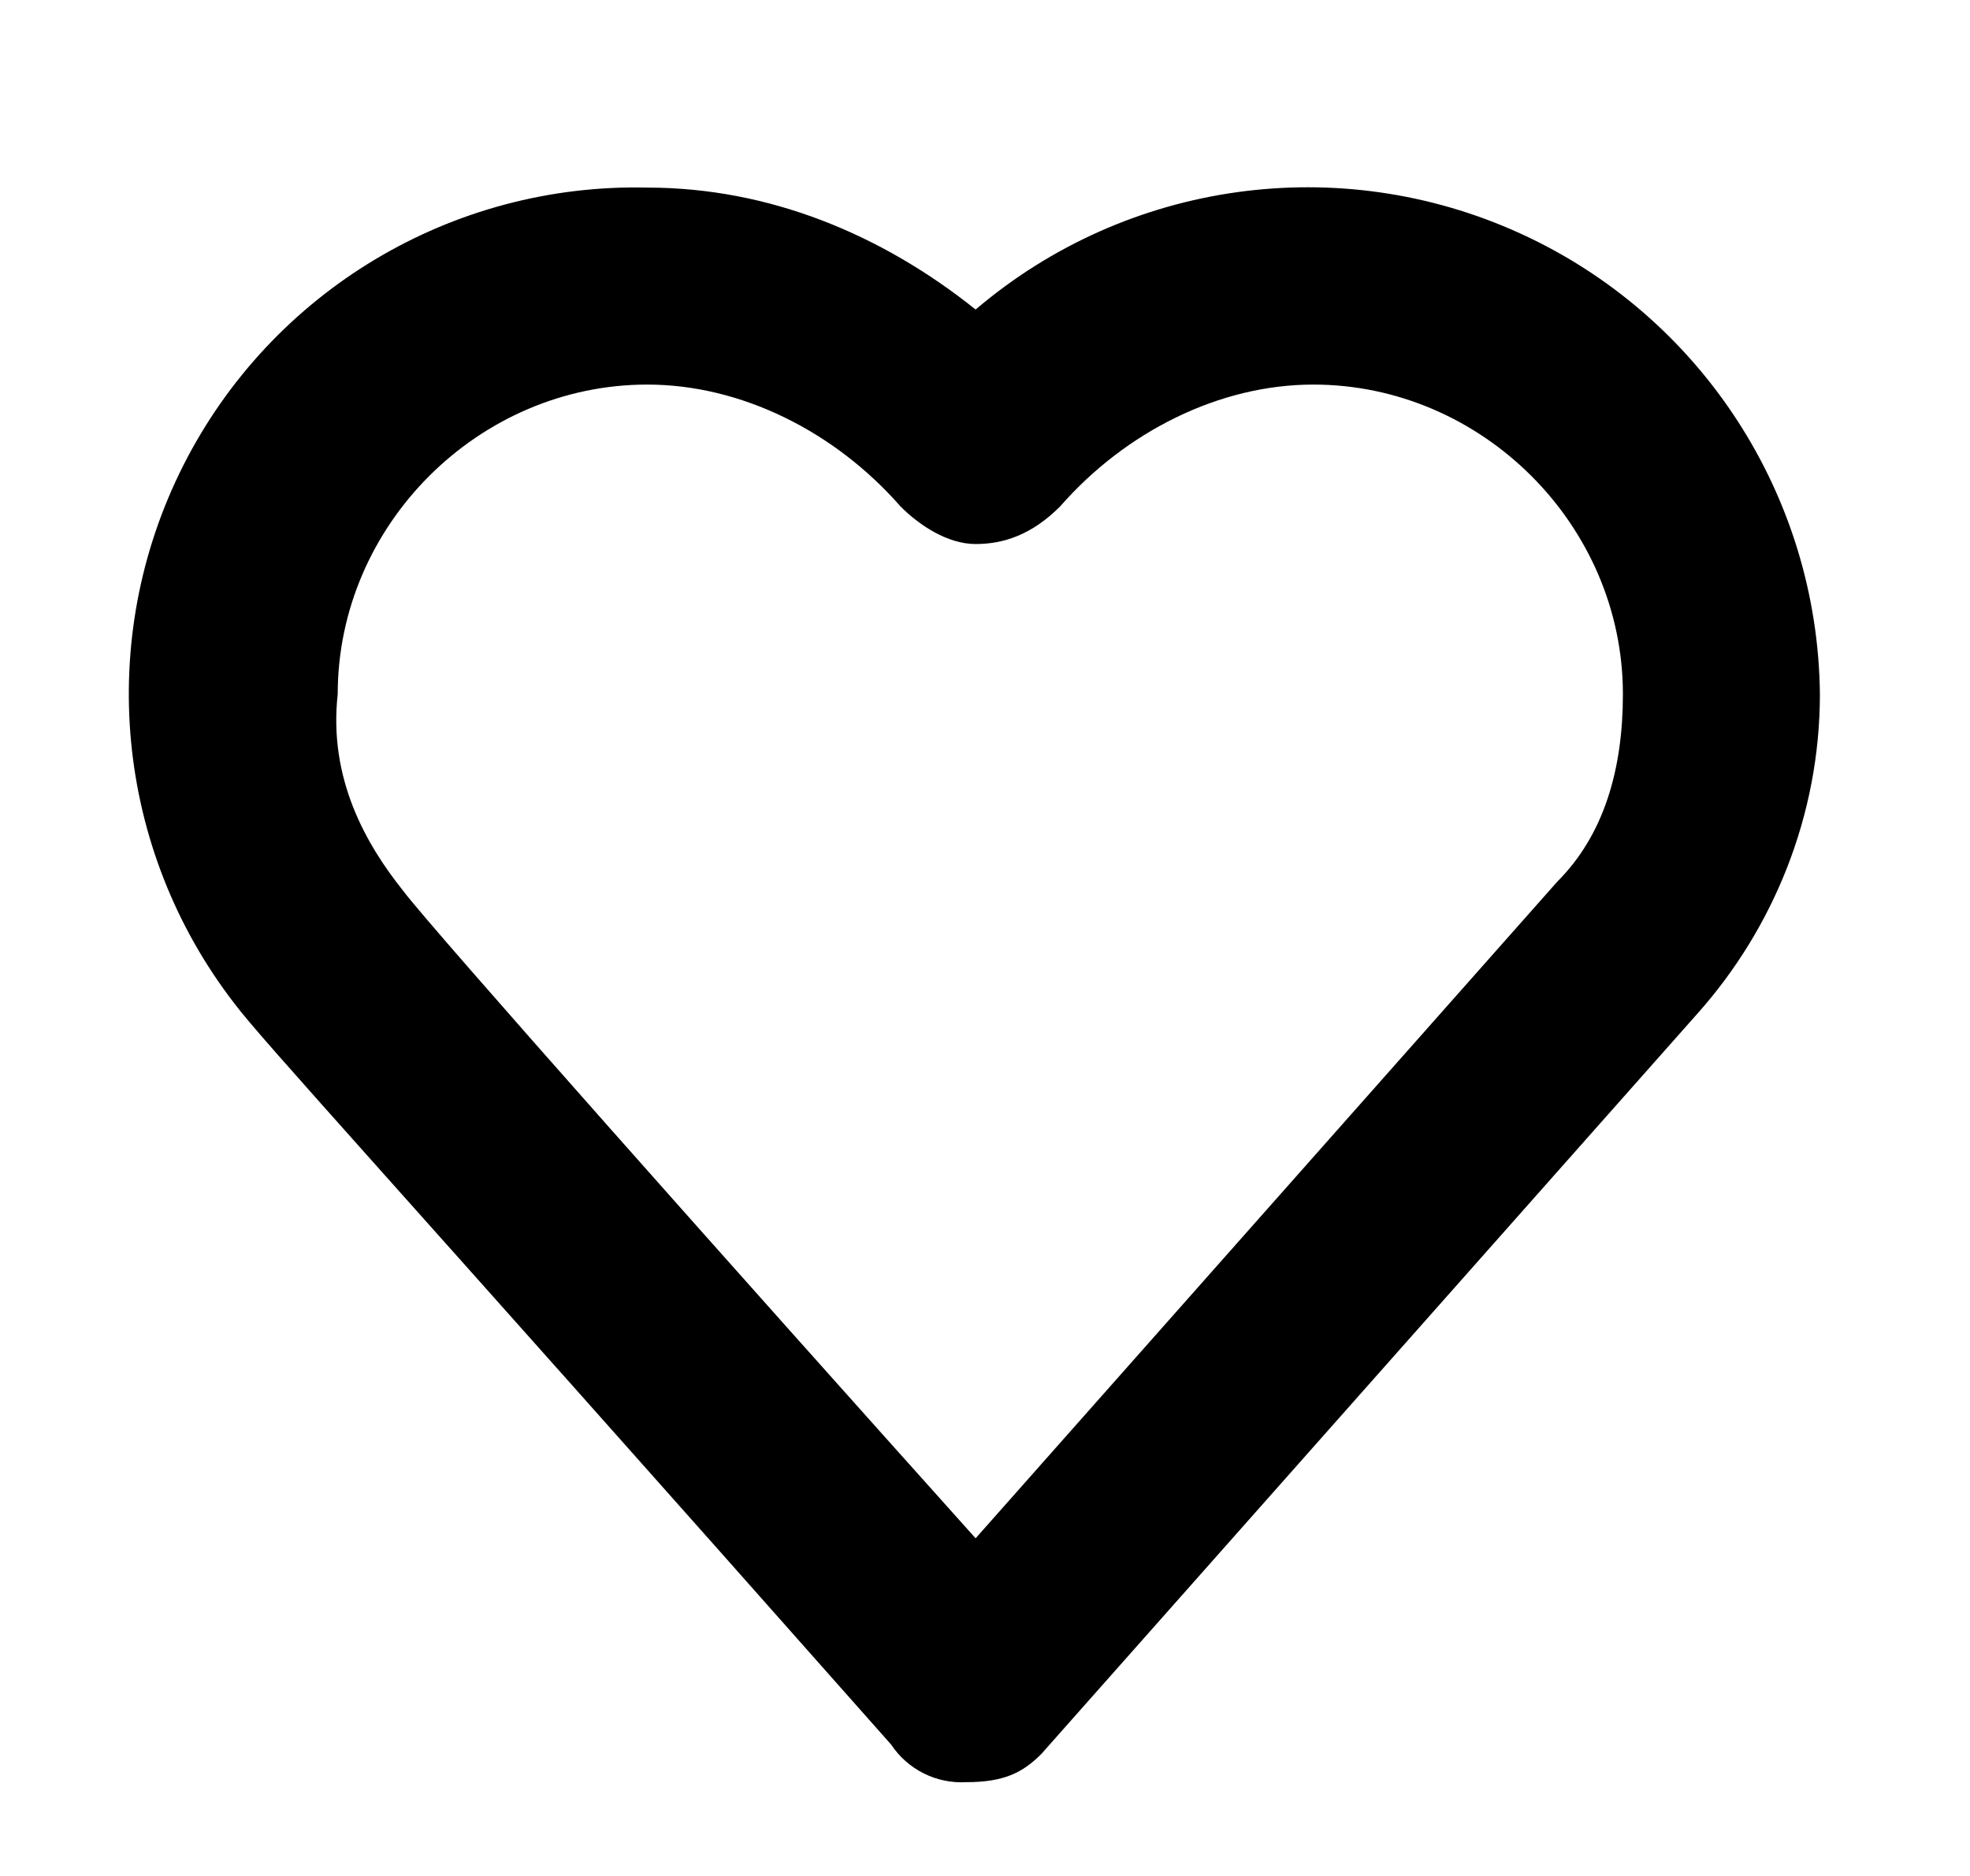
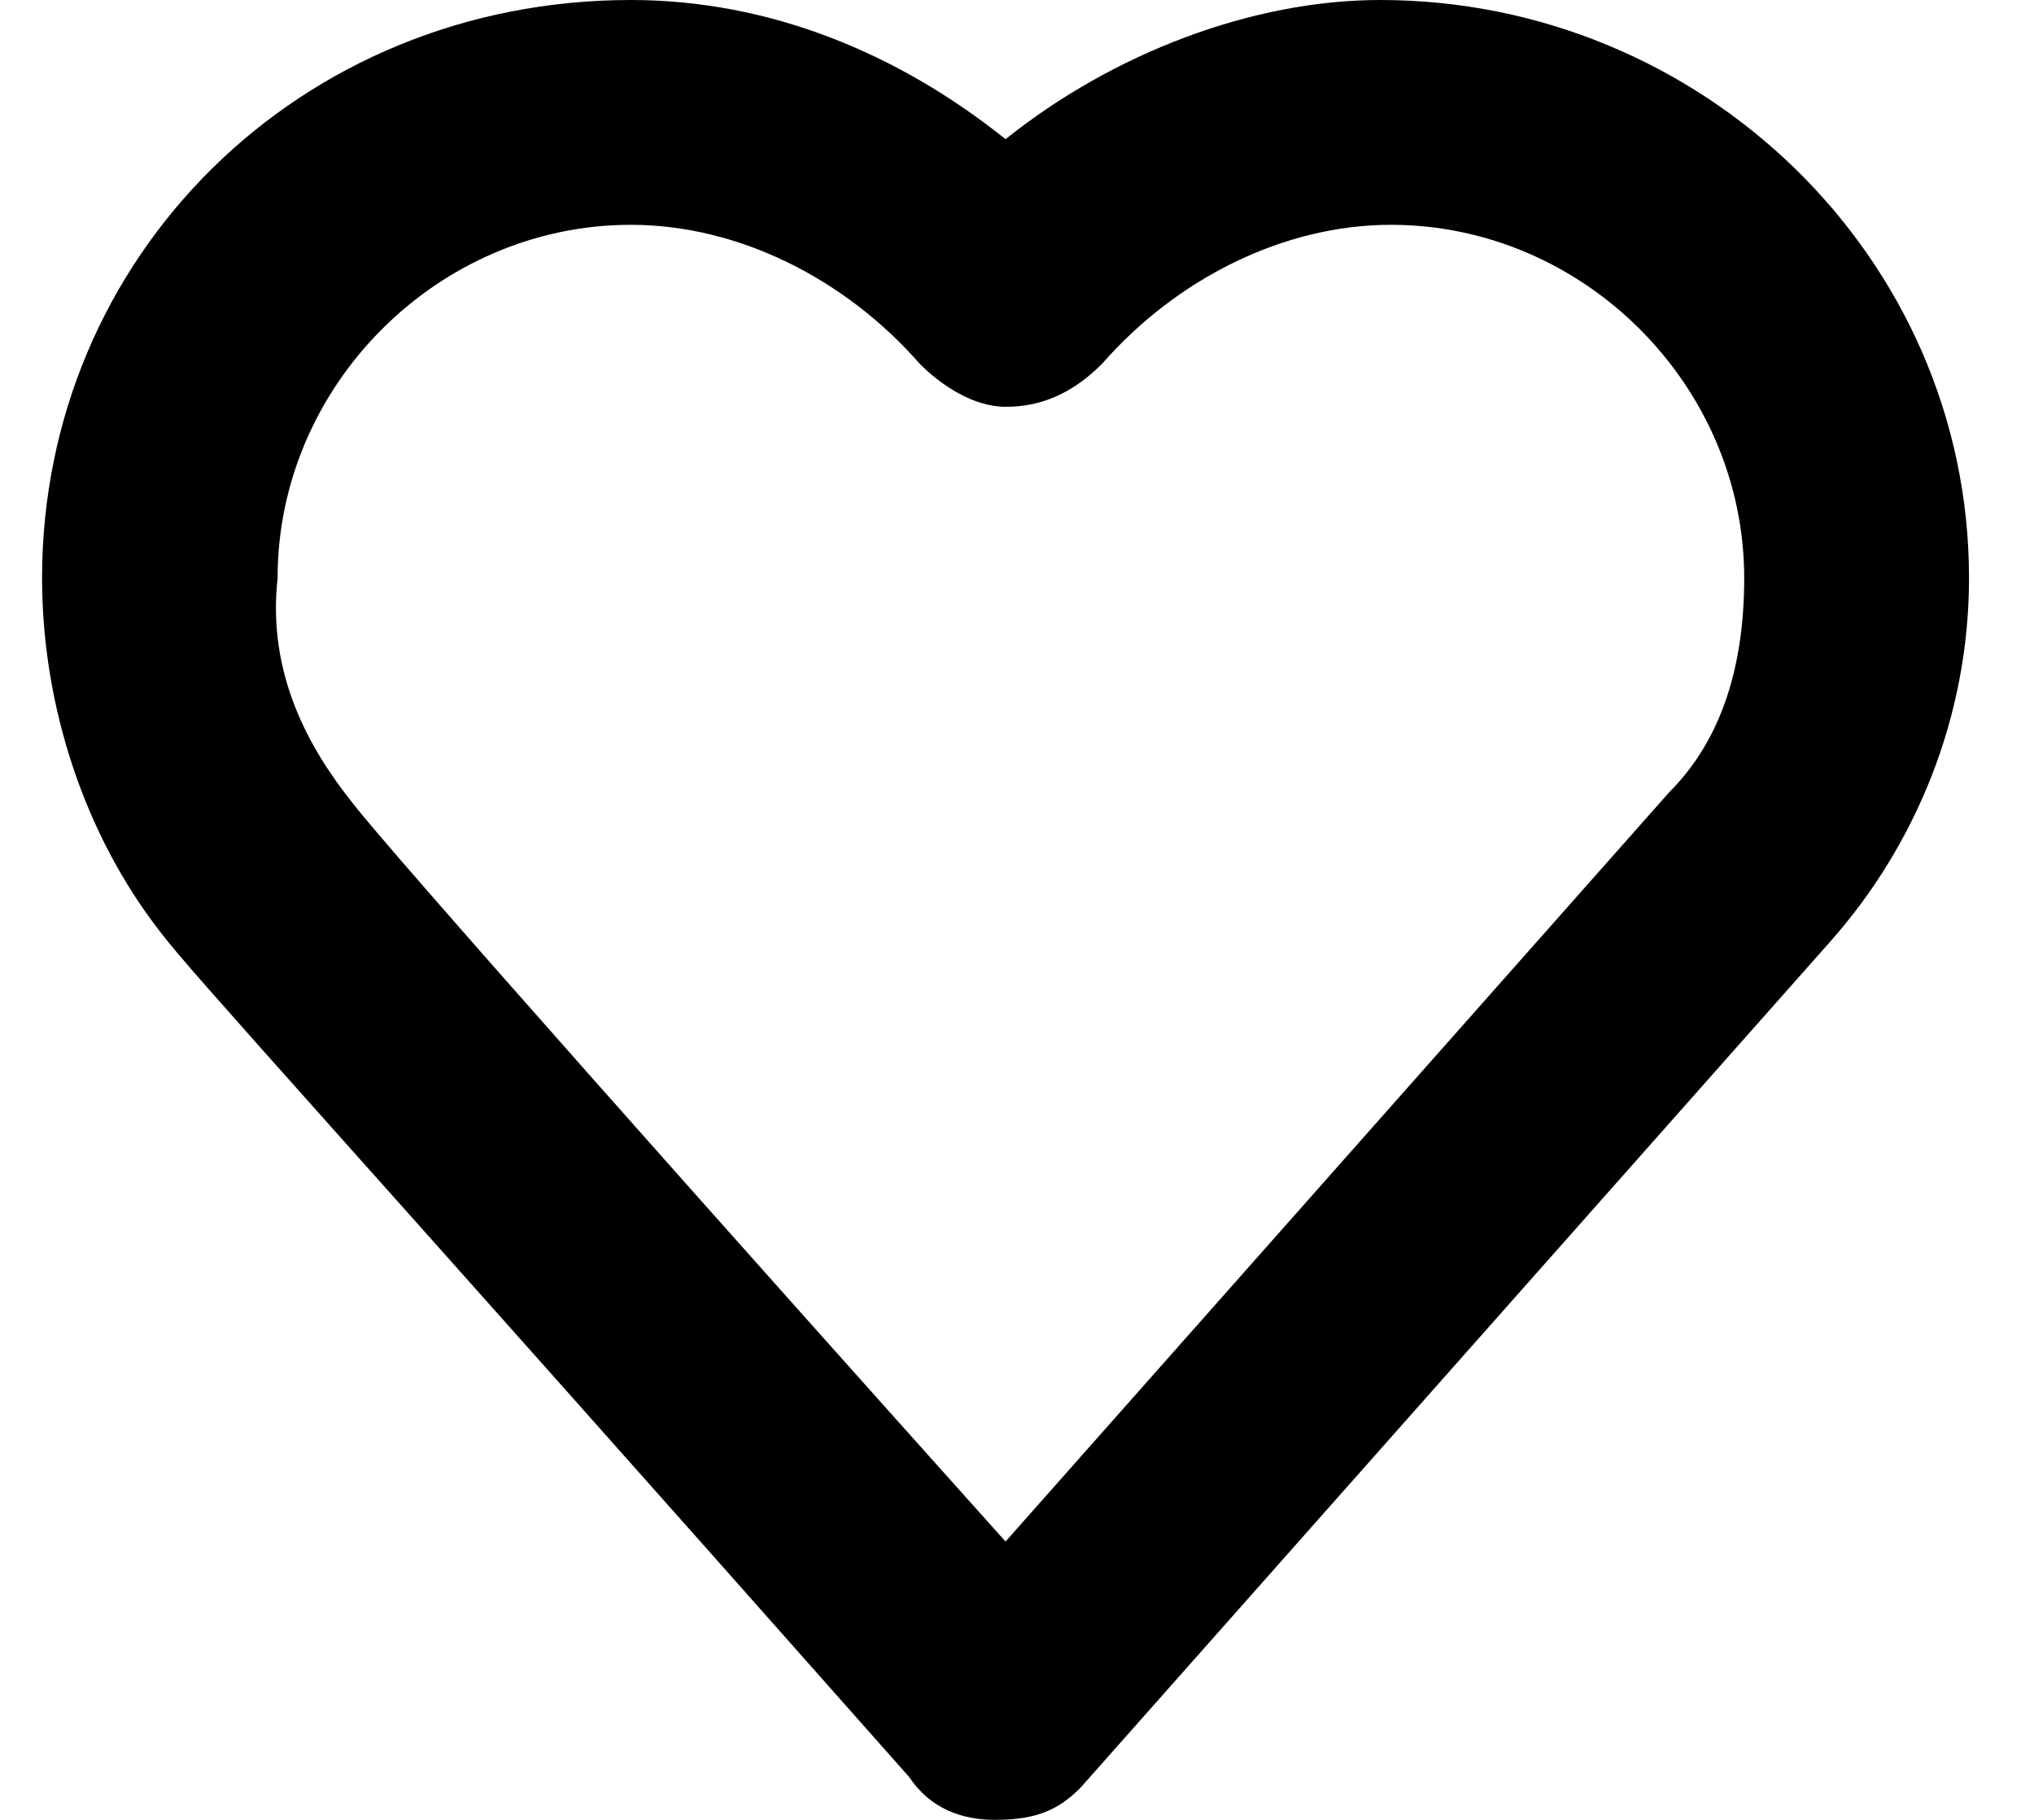
- <svg xmlns="http://www.w3.org/2000/svg" width="21" height="20" fill="none" viewBox="0 0 21 20">
-   <path fill="#000" d="M10.3 19a.9.9 0 0 1-.8-.4c-5.4-6.1-6.7-7.5-7-7.9A5.4 5.4 0 0 1 6.9 2c1.3 0 2.5.5 3.5 1.3a5.46 5.46 0 0 1 9 4.1c0 1.3-.5 2.5-1.3 3.4l-7 7.9c-.2.2-.4.3-.8.3Zm-6-9.5c.3.4 3.5 4 6.1 6.9l6.2-7c.5-.5.7-1.2.7-2 0-1.8-1.5-3.3-3.3-3.3-1 0-2 .5-2.7 1.3-.3.3-.6.4-.9.4-.3 0-.6-.2-.8-.4-.7-.8-1.7-1.3-2.7-1.3-1.8 0-3.3 1.5-3.3 3.3-.1.9.3 1.6.7 2.1-.1 0-.1 0 0 0Z" />
+ <svg xmlns="http://www.w3.org/2000/svg" width="19" height="17" fill="none" viewBox="0 0 19 17">
+   <path fill="#000" d="M9.293 17c-.3 0-.6-.1-.8-.4-5.4-6.1-6.7-7.5-7-7.9-.7-.9-1.1-2.1-1.1-3.3 0-3 2.4-5.4 5.5-5.4 1.3 0 2.5.5 3.5 1.3 1-.8 2.3-1.3 3.5-1.3 3 0 5.5 2.4 5.5 5.4 0 1.3-.5 2.5-1.3 3.4l-7 7.9c-.2.2-.4.3-.8.3Zm-6-9.5c.3.4 3.5 4 6.1 6.9l6.2-7c.5-.5.7-1.2.7-2 0-1.8-1.5-3.3-3.3-3.3-1 0-2 .5-2.7 1.3-.3.3-.6.4-.9.4-.3 0-.6-.2-.8-.4-.7-.8-1.7-1.3-2.7-1.3-1.8 0-3.3 1.5-3.3 3.3-.1.9.3 1.6.7 2.1-.1 0-.1 0 0 0Z" />
</svg>
